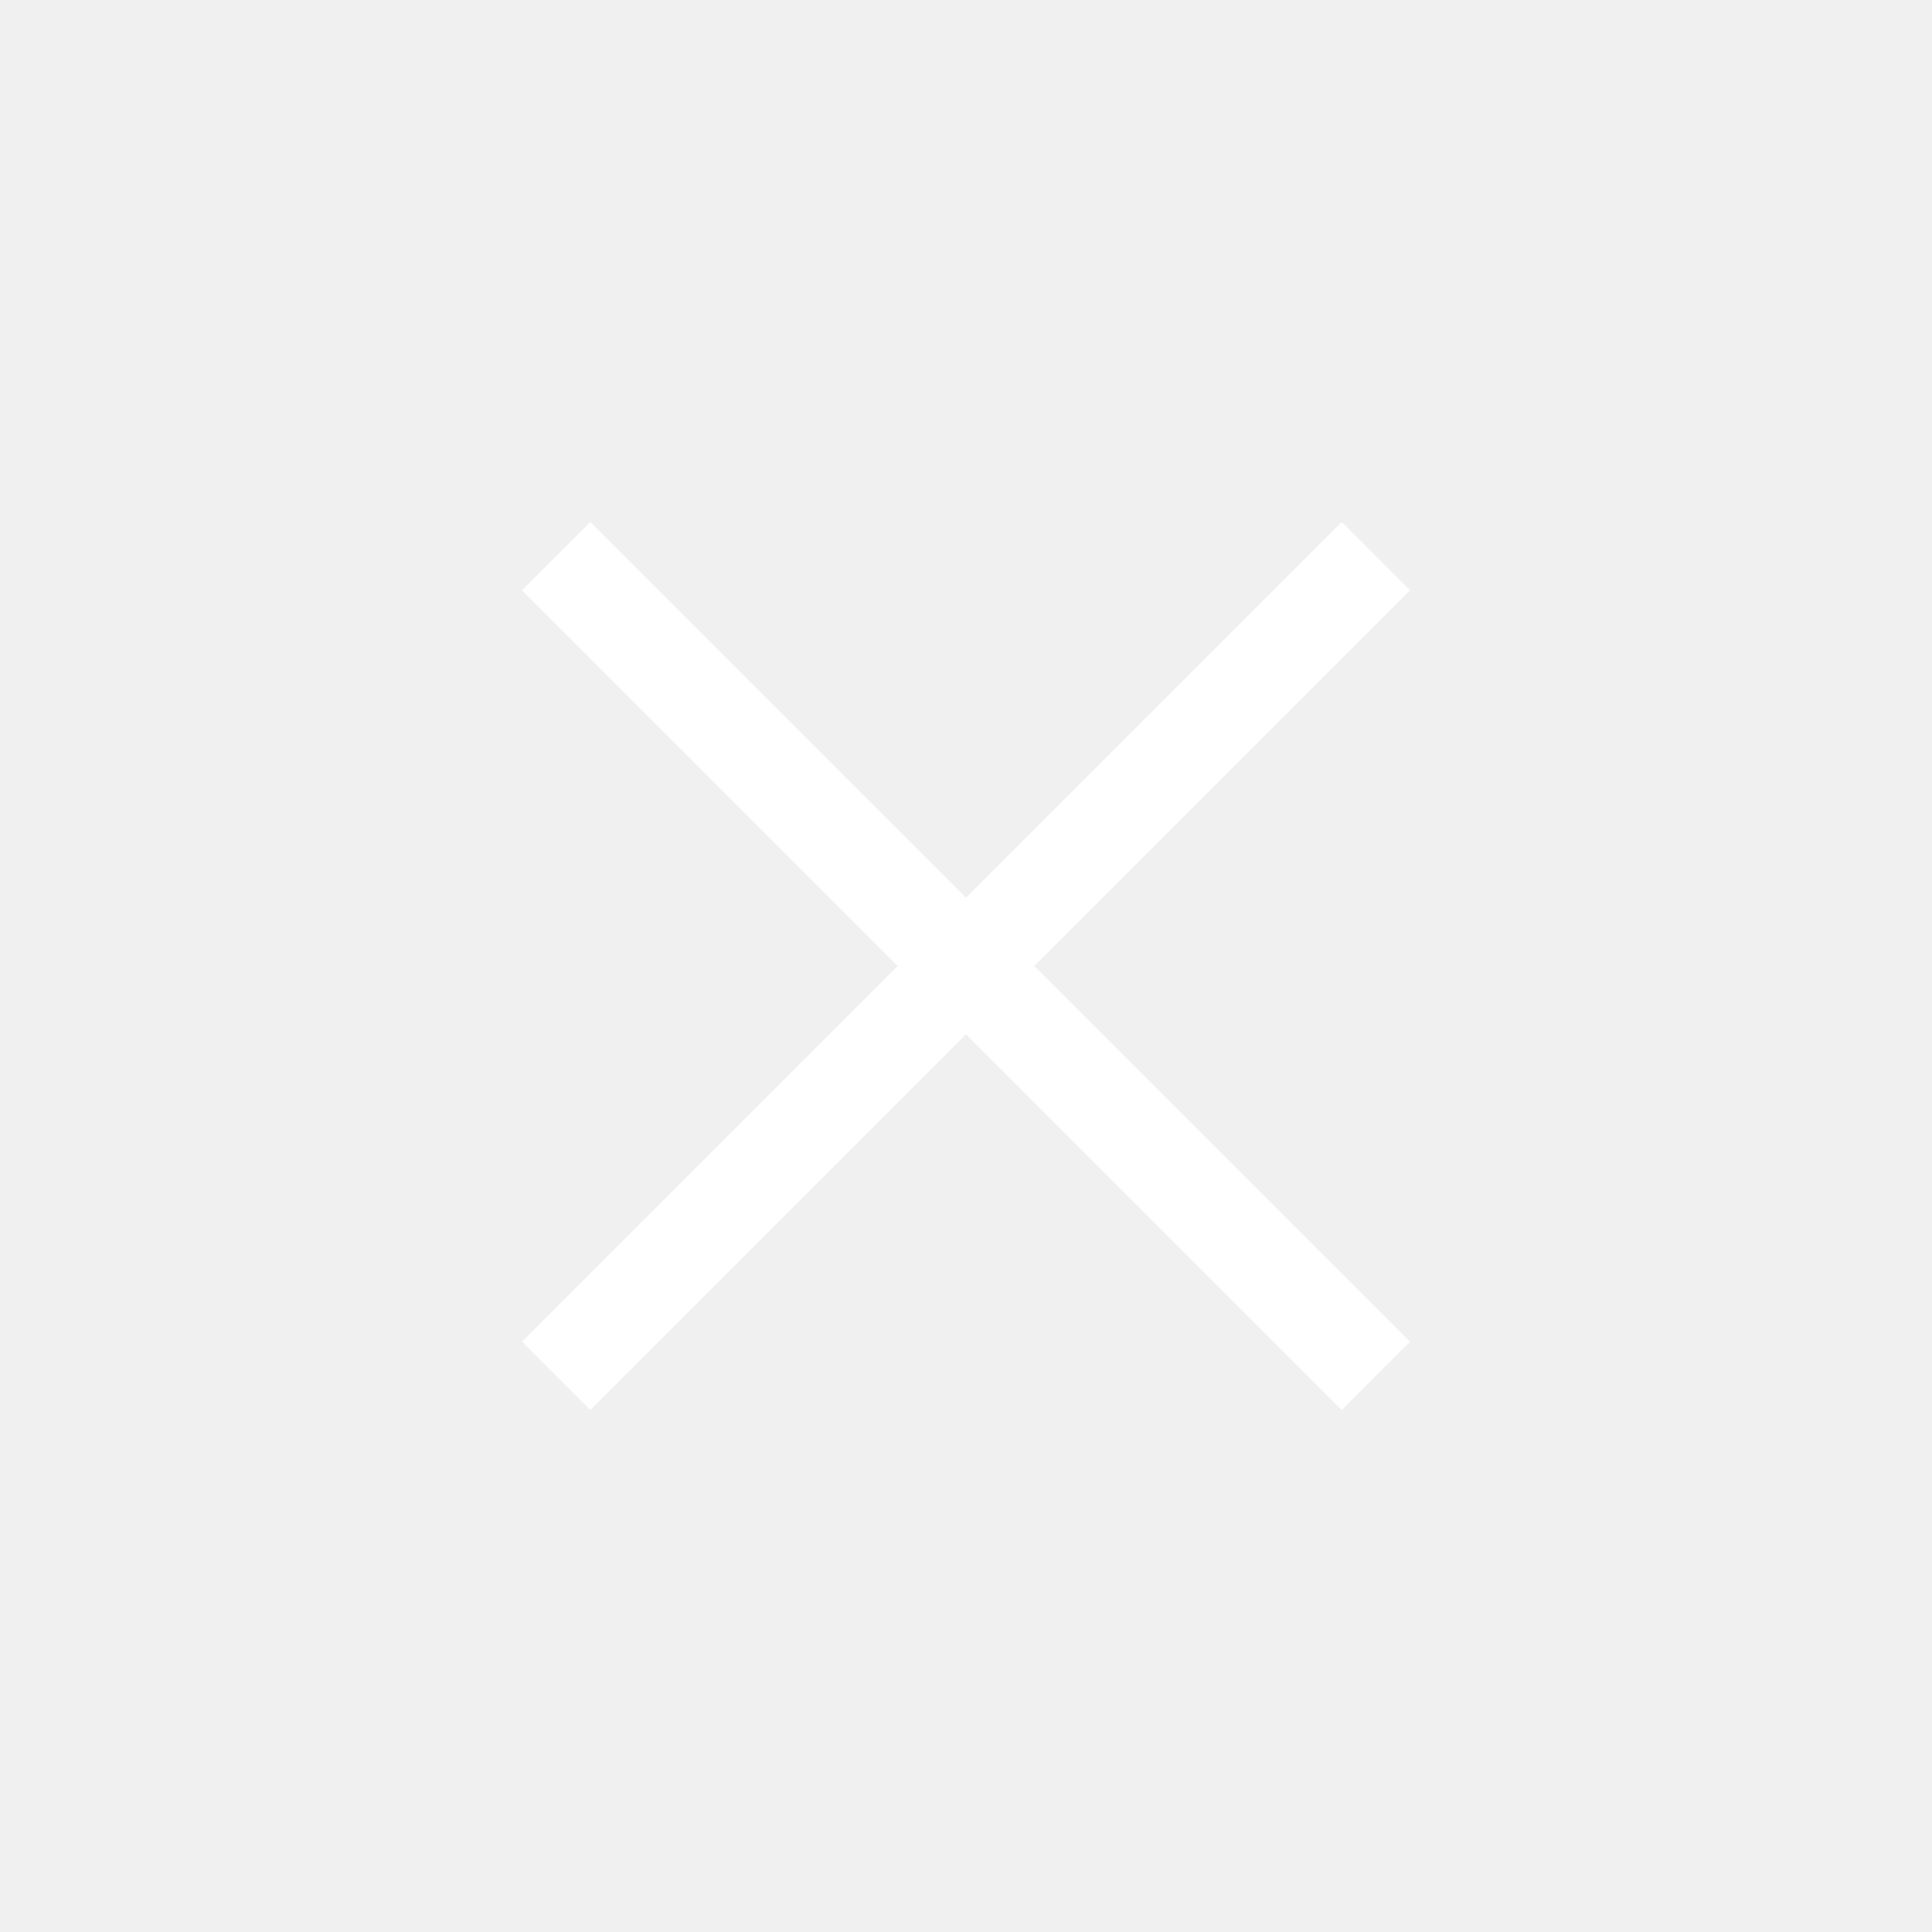
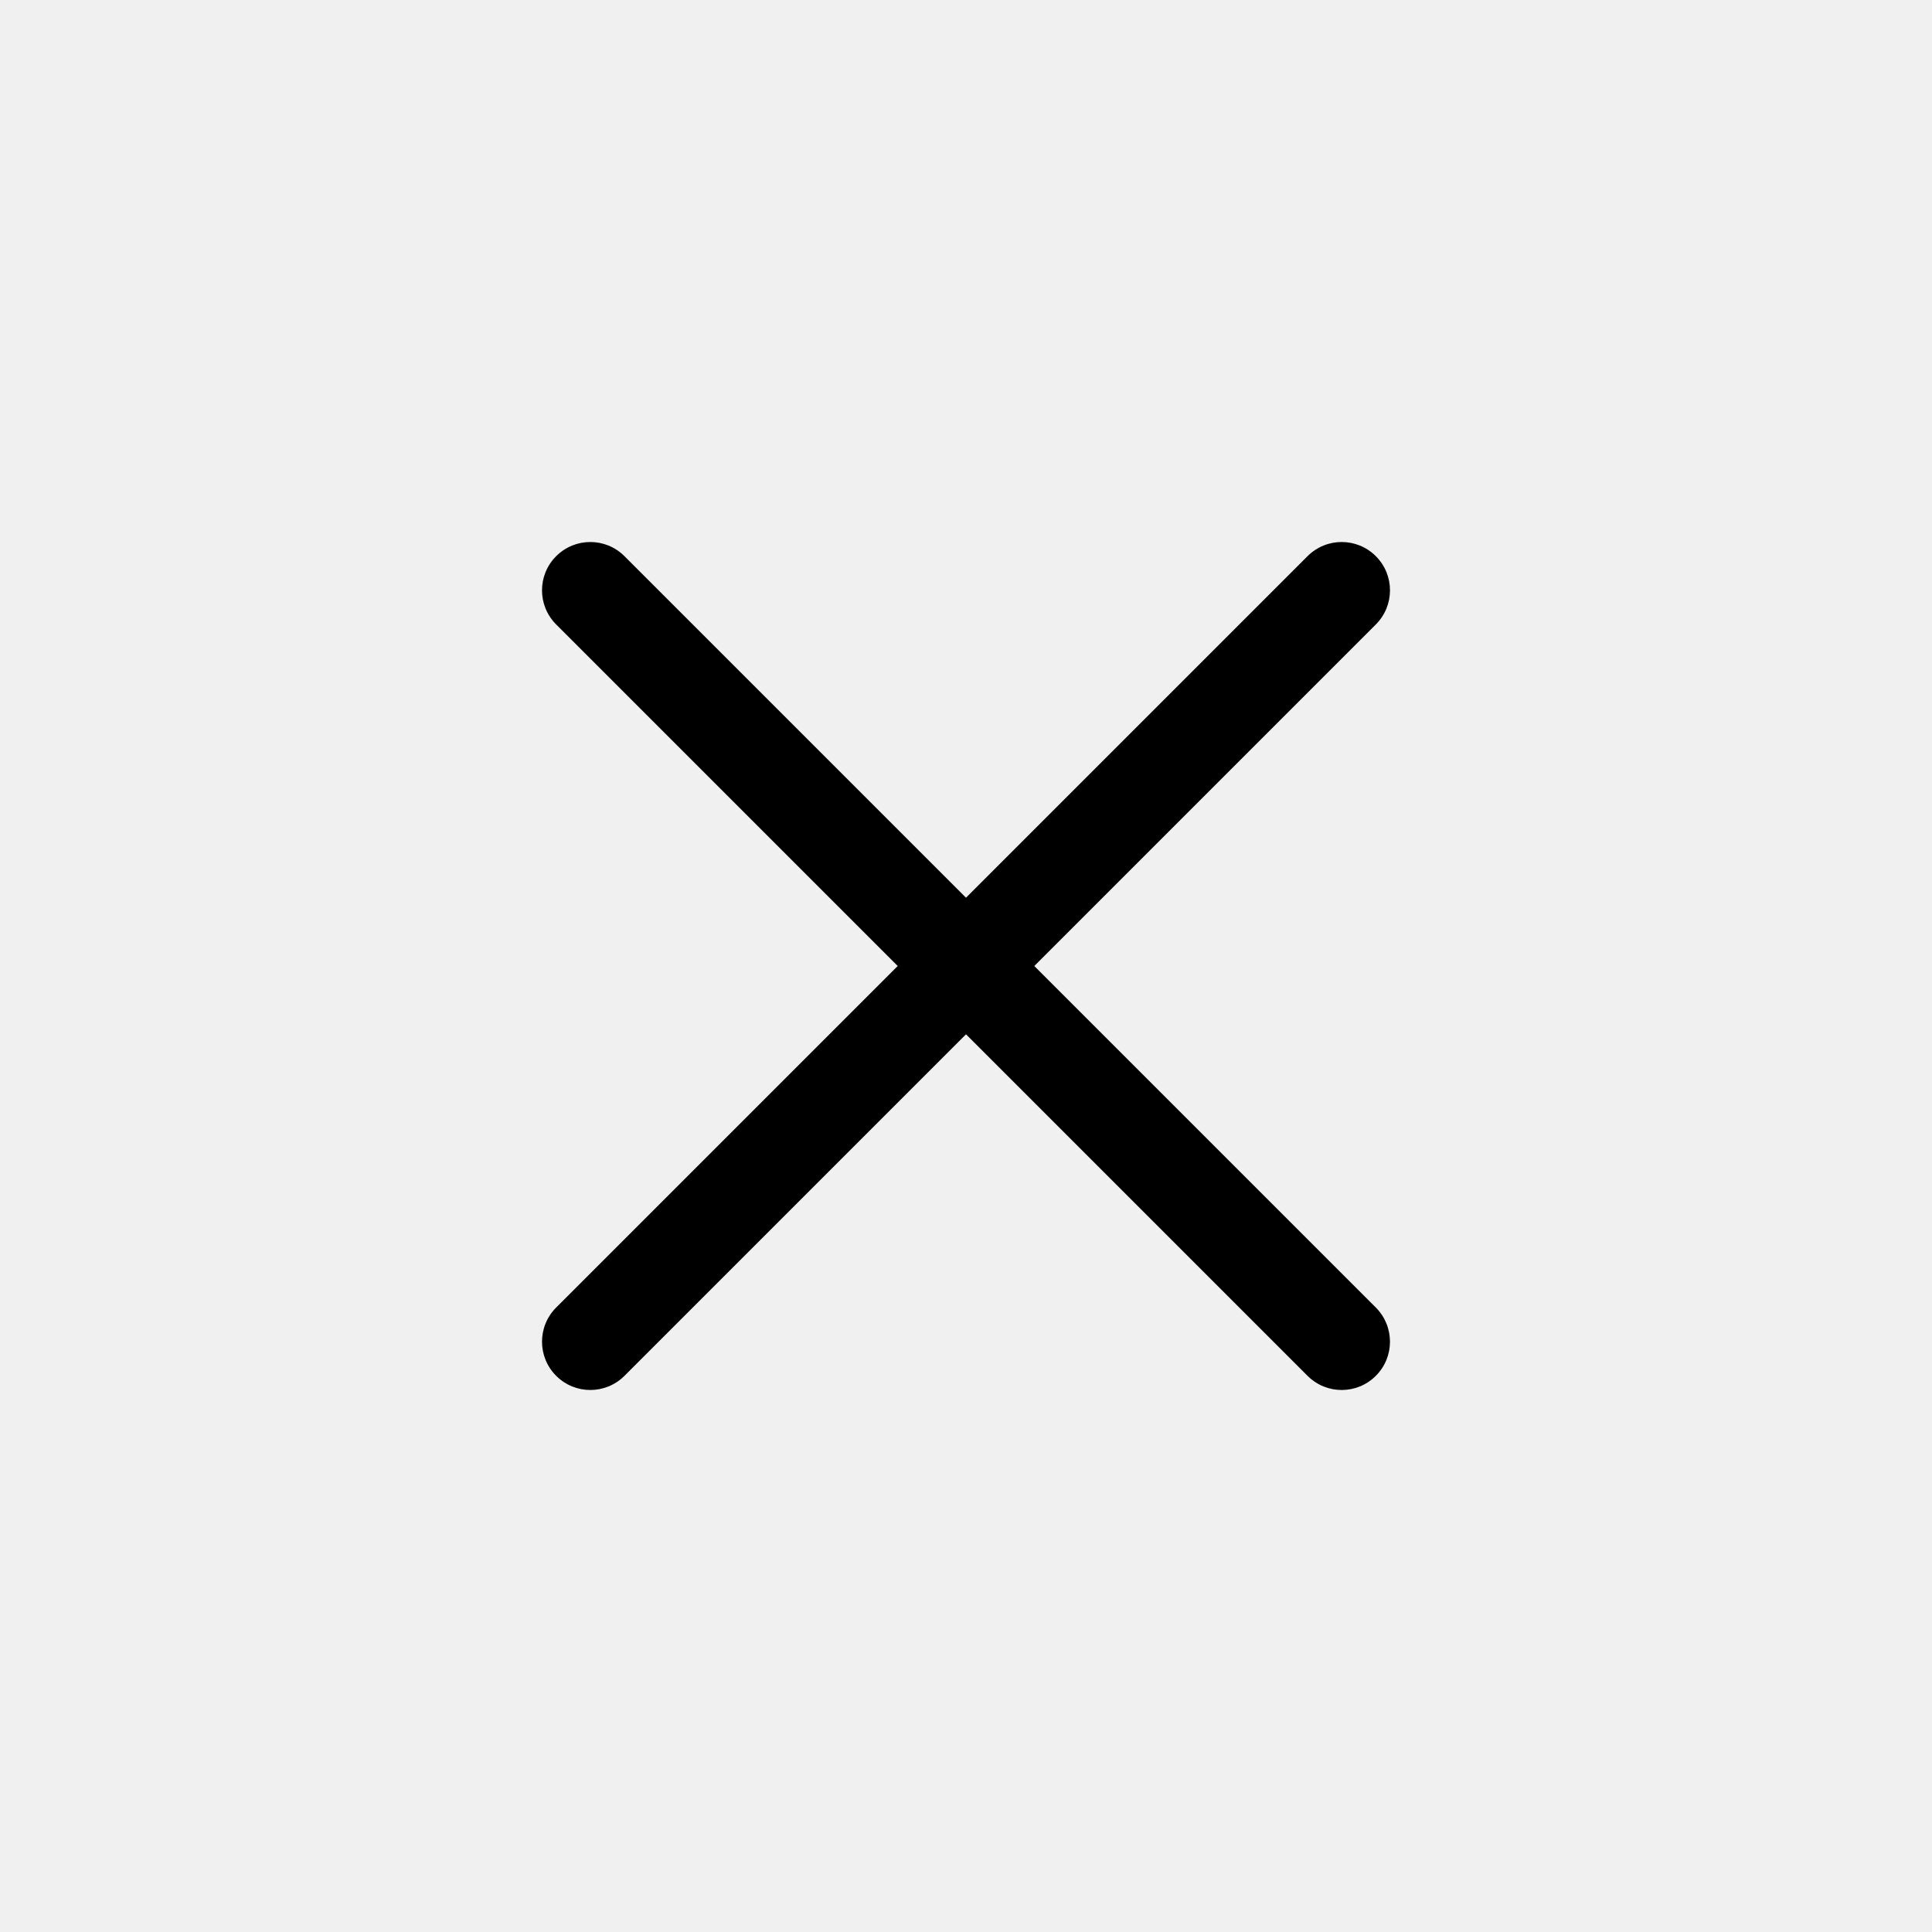
<svg xmlns="http://www.w3.org/2000/svg" width="40" height="40" viewBox="0 0 40 40" fill="none">
-   <rect x="10.808" y="27.778" width="24" height="2" transform="rotate(-45 10.8076 27.7781)" fill="white" />
-   <rect x="12.222" y="10.808" width="24" height="2" transform="rotate(45 12.2217 10.8076)" fill="white" />
+   <path d="M27.071 11.515C27.462 11.124 28.095 11.124 28.485 11.515C28.876 11.905 28.876 12.538 28.485 12.929L21.414 20L28.485 27.071C28.875 27.462 28.876 28.095 28.485 28.485C28.095 28.876 27.462 28.876 27.071 28.485L20 21.414L12.929 28.485C12.538 28.876 11.905 28.876 11.515 28.485C11.124 28.095 11.124 27.462 11.515 27.071L18.586 20L11.515 12.929C11.124 12.538 11.124 11.905 11.515 11.515C11.905 11.124 12.538 11.124 12.929 11.515L20 18.586L27.071 11.515Z" fill="black" />
</svg>
